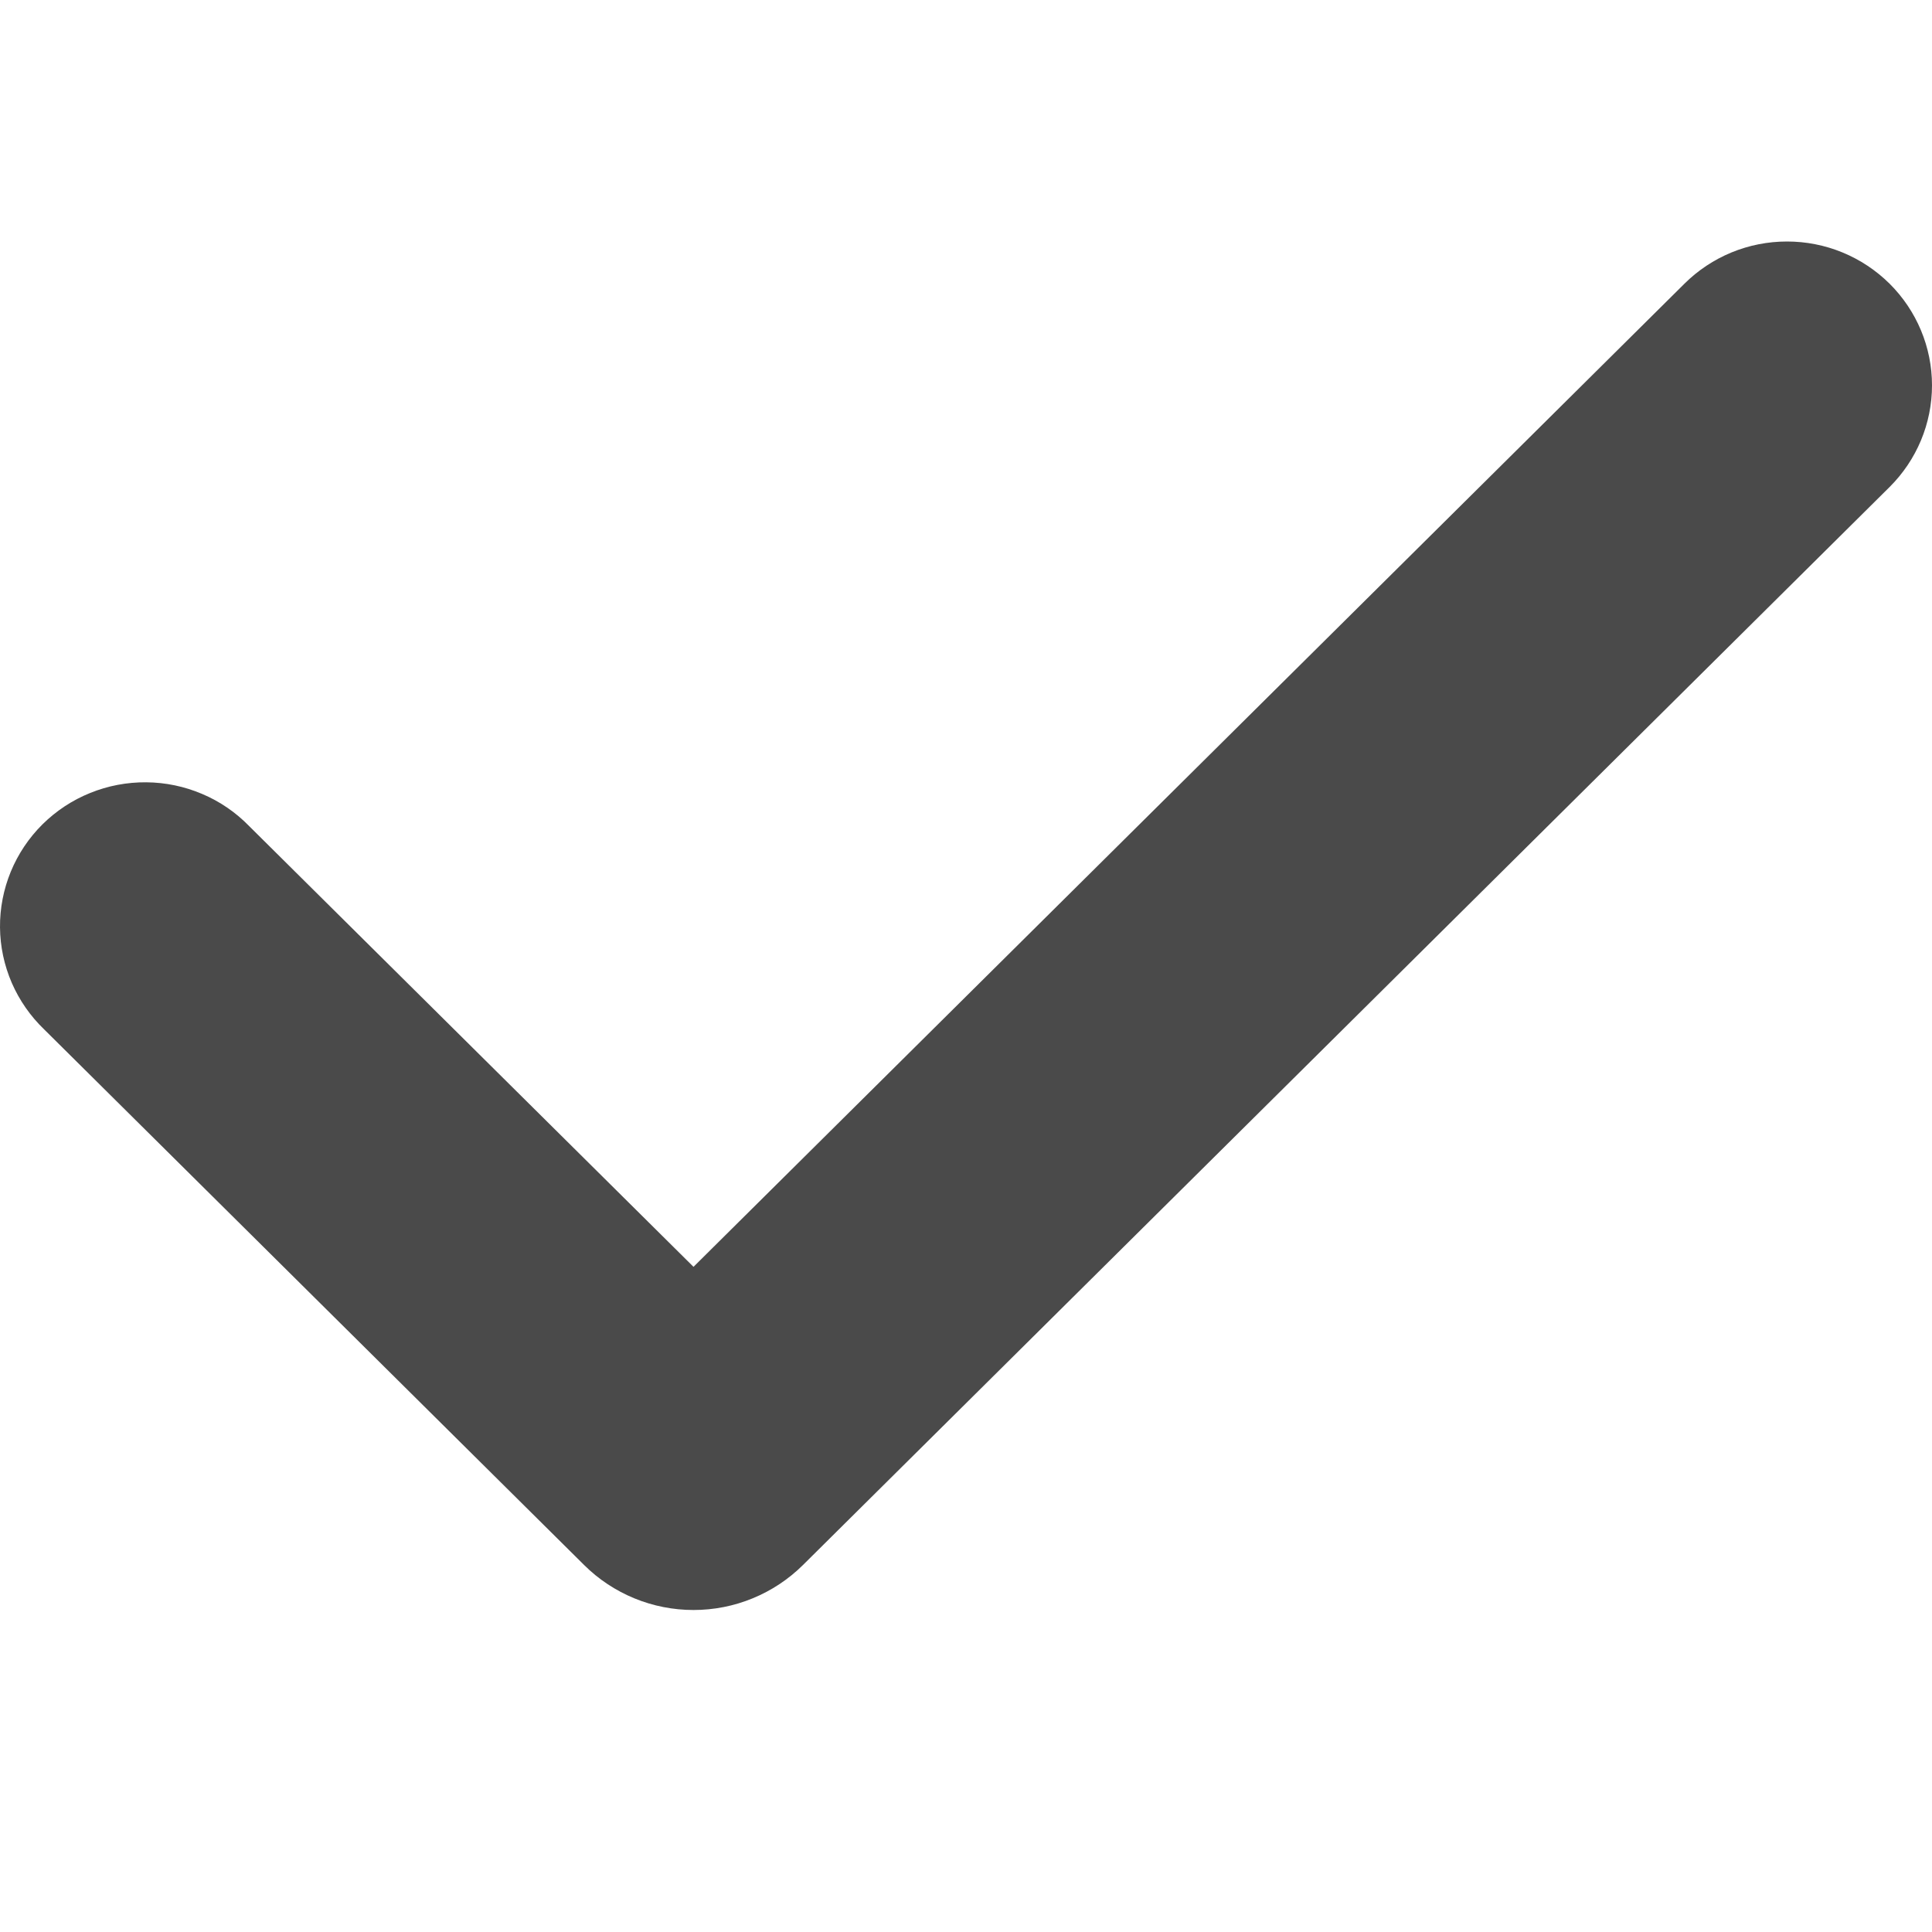
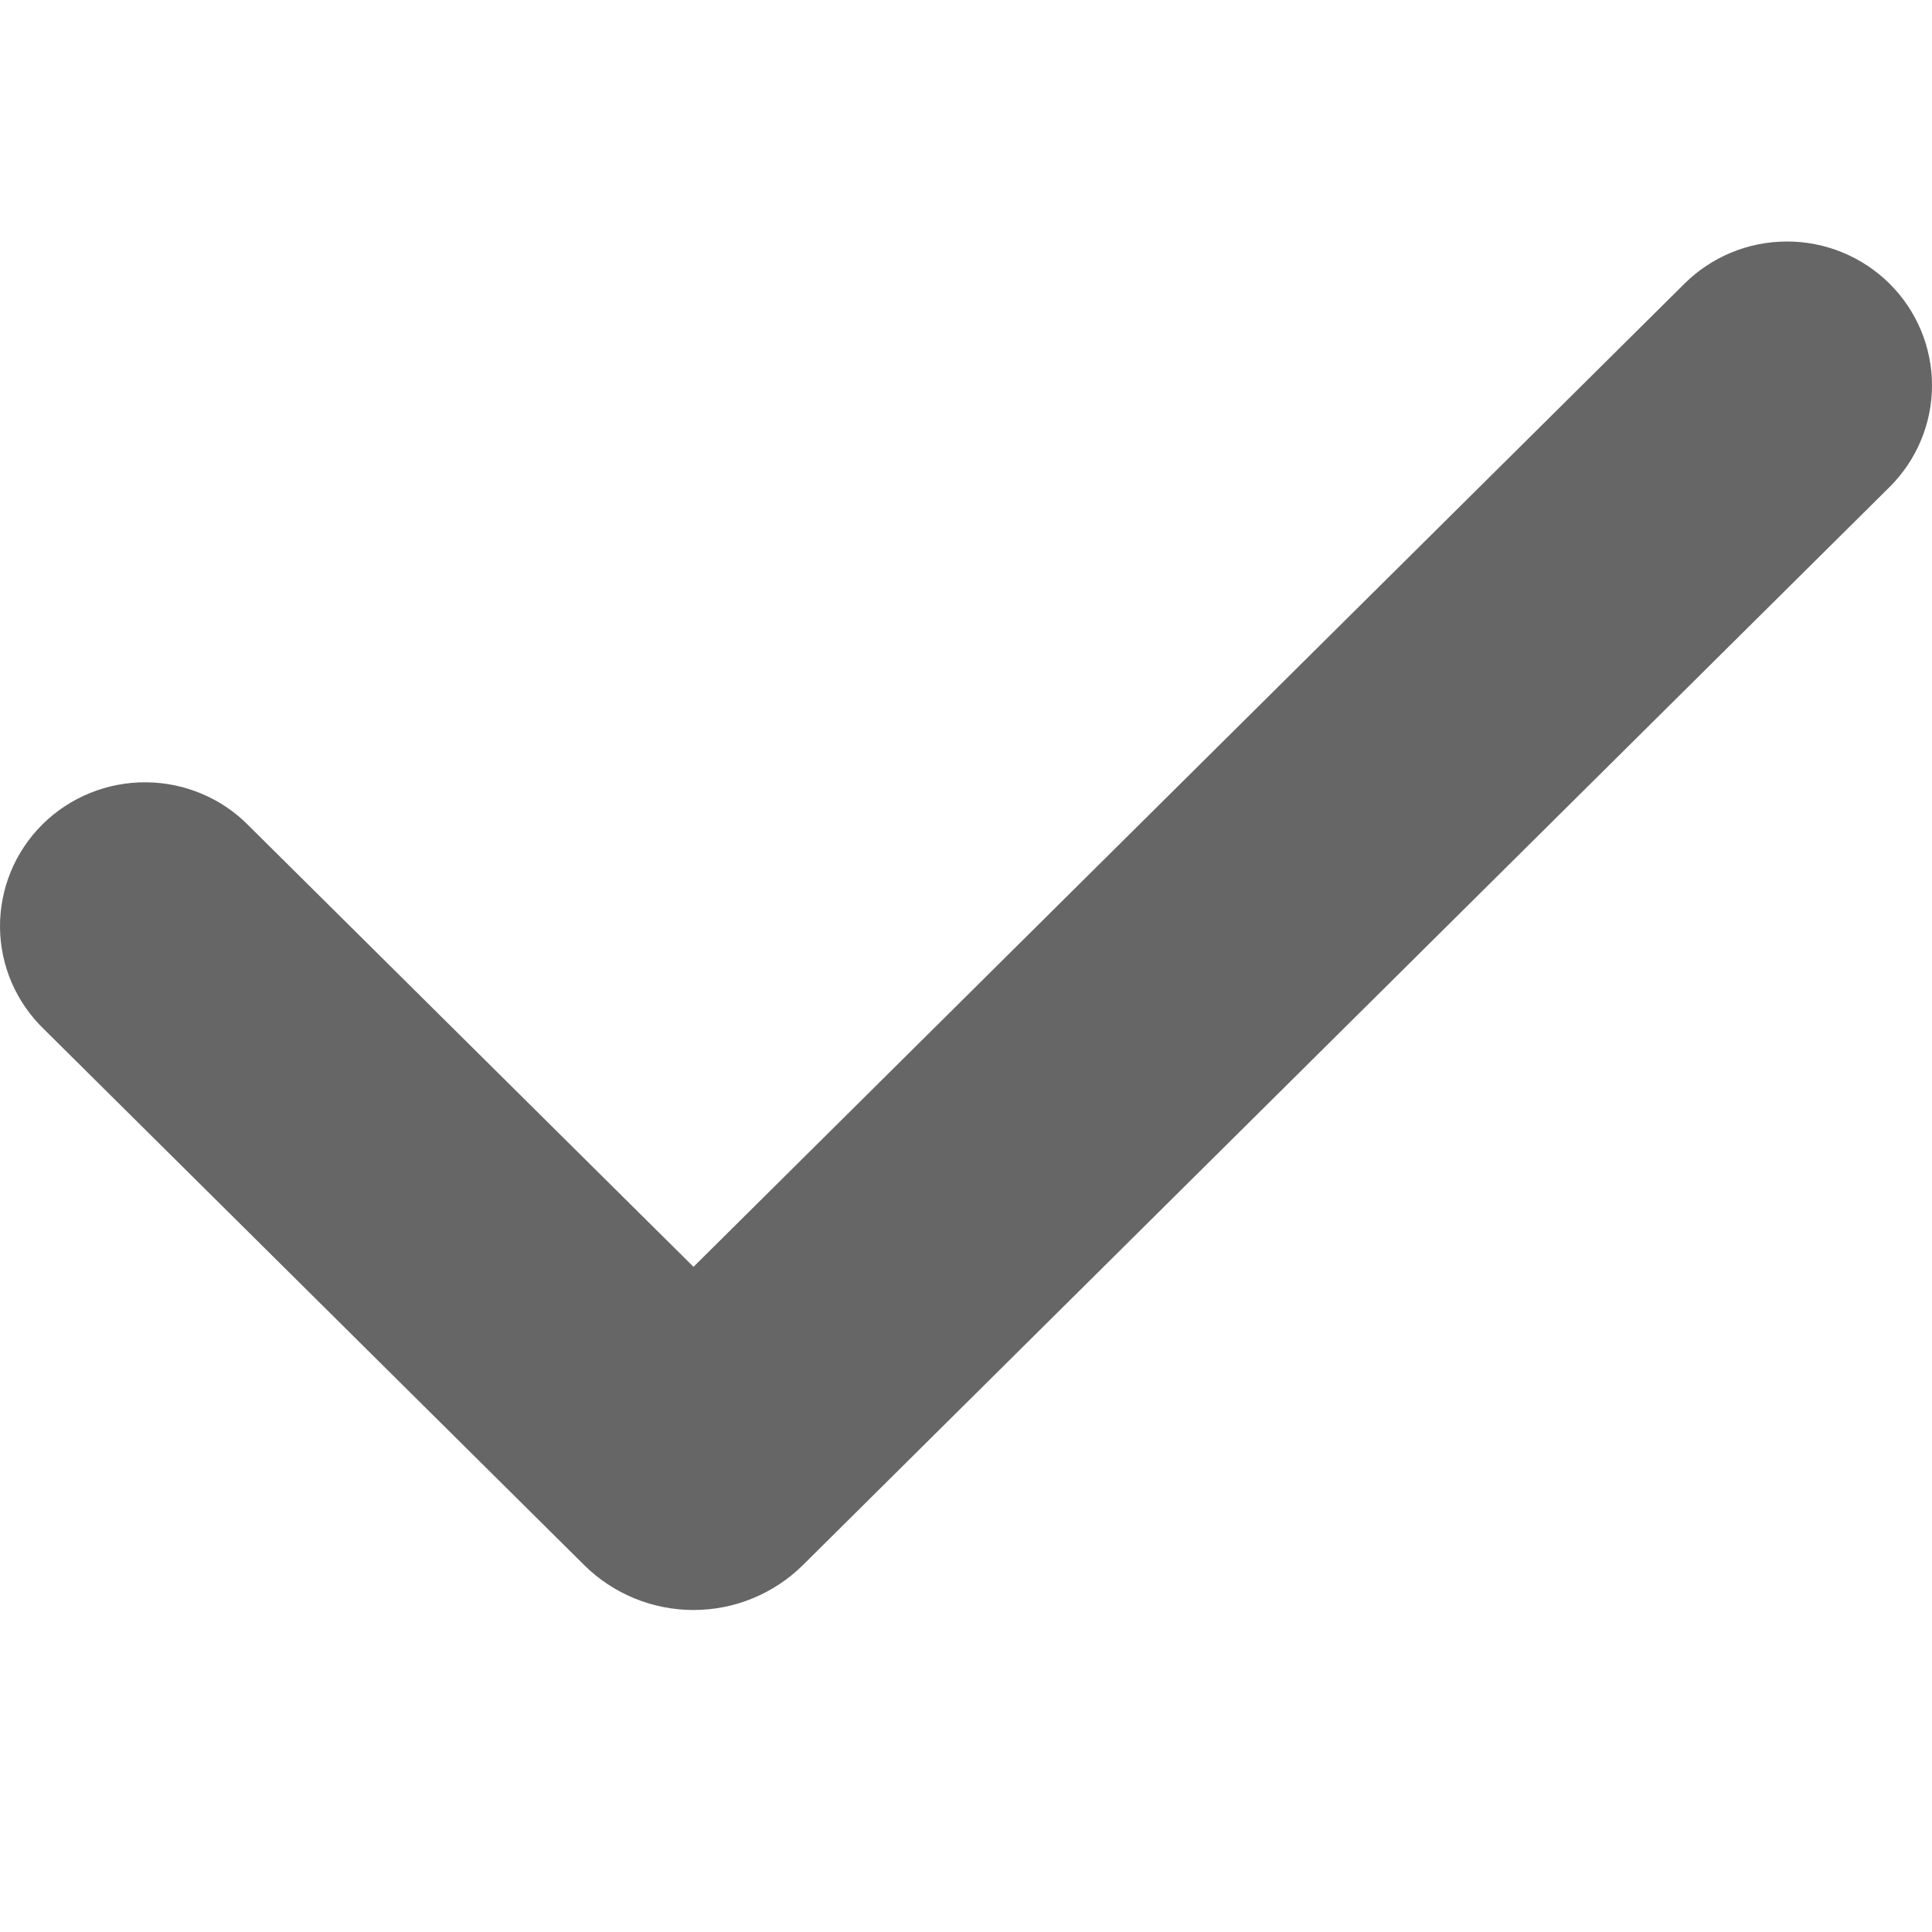
<svg xmlns="http://www.w3.org/2000/svg" width="24" height="24" viewBox="0 0 24 24" fill="none">
-   <path fill-rule="evenodd" clip-rule="evenodd" d="M23.473 3.524C23.81 3.859 24 4.313 24 4.787C24 5.261 23.81 5.715 23.473 6.05L9.974 19.442C9.795 19.619 9.584 19.759 9.35 19.855C9.117 19.951 8.868 20 8.615 20C8.363 20 8.113 19.951 7.88 19.855C7.647 19.759 7.435 19.619 7.257 19.442L0.55 12.789C0.378 12.624 0.241 12.427 0.146 12.209C0.052 11.991 0.002 11.757 6.79989e-05 11.52C-0.002 11.283 0.044 11.047 0.134 10.828C0.225 10.608 0.358 10.409 0.527 10.241C0.697 10.073 0.898 9.94 1.119 9.851C1.34 9.761 1.577 9.716 1.817 9.718C2.056 9.72 2.292 9.769 2.512 9.863C2.732 9.956 2.93 10.092 3.096 10.263L8.615 15.737L20.925 3.524C21.092 3.358 21.291 3.226 21.509 3.136C21.728 3.046 21.962 3 22.199 3C22.435 3 22.67 3.046 22.888 3.136C23.107 3.226 23.305 3.358 23.473 3.524Z" fill="#4A4A4A" />
+   <path fill-rule="evenodd" clip-rule="evenodd" d="M23.473 3.524C23.81 3.859 24 4.313 24 4.787C24 5.261 23.81 5.715 23.473 6.05L9.974 19.442C9.795 19.619 9.584 19.759 9.35 19.855C9.117 19.951 8.868 20 8.615 20C8.363 20 8.113 19.951 7.88 19.855C7.647 19.759 7.435 19.619 7.257 19.442L0.55 12.789C0.378 12.624 0.241 12.427 0.146 12.209C0.052 11.991 0.002 11.757 6.79989e-05 11.52C-0.002 11.283 0.044 11.047 0.134 10.828C0.225 10.608 0.358 10.409 0.527 10.241C0.697 10.073 0.898 9.94 1.119 9.851C1.34 9.761 1.577 9.716 1.817 9.718C2.056 9.72 2.292 9.769 2.512 9.863C2.732 9.956 2.93 10.092 3.096 10.263L8.615 15.737L20.925 3.524C21.092 3.358 21.291 3.226 21.509 3.136C21.728 3.046 21.962 3 22.199 3C22.435 3 22.67 3.046 22.888 3.136C23.107 3.226 23.305 3.358 23.473 3.524Z" fill="#666667" />
</svg>
